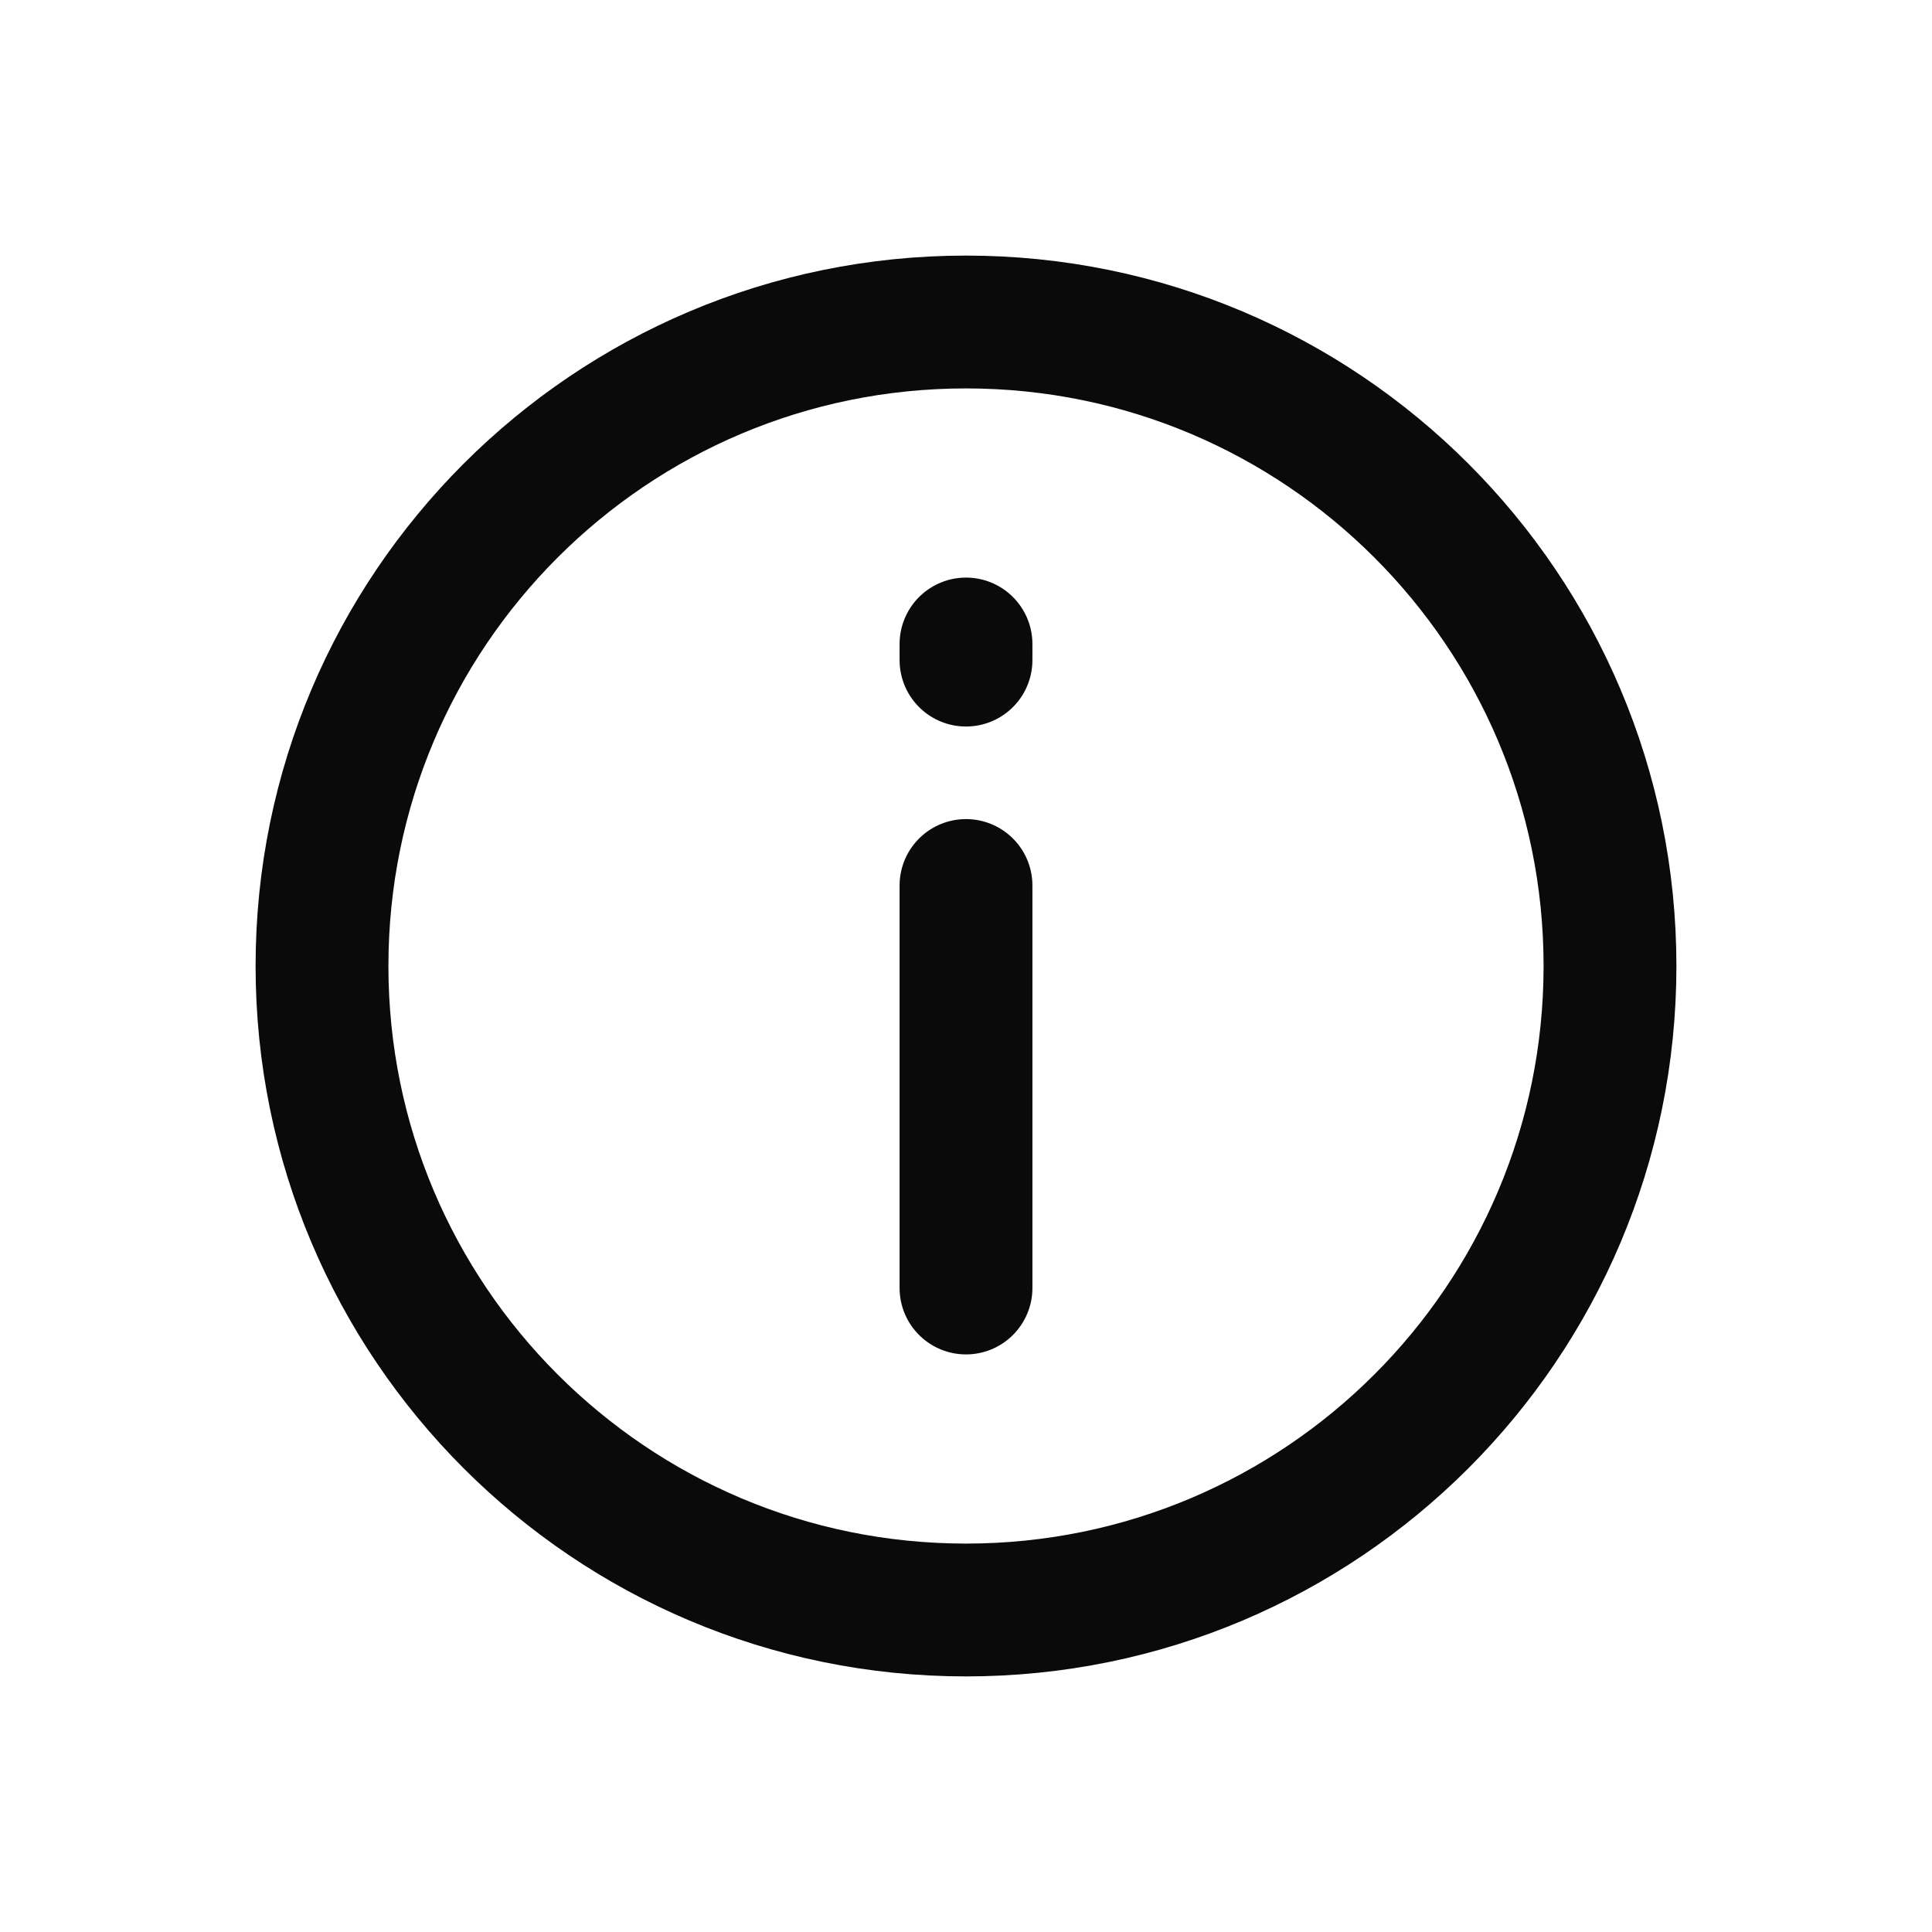
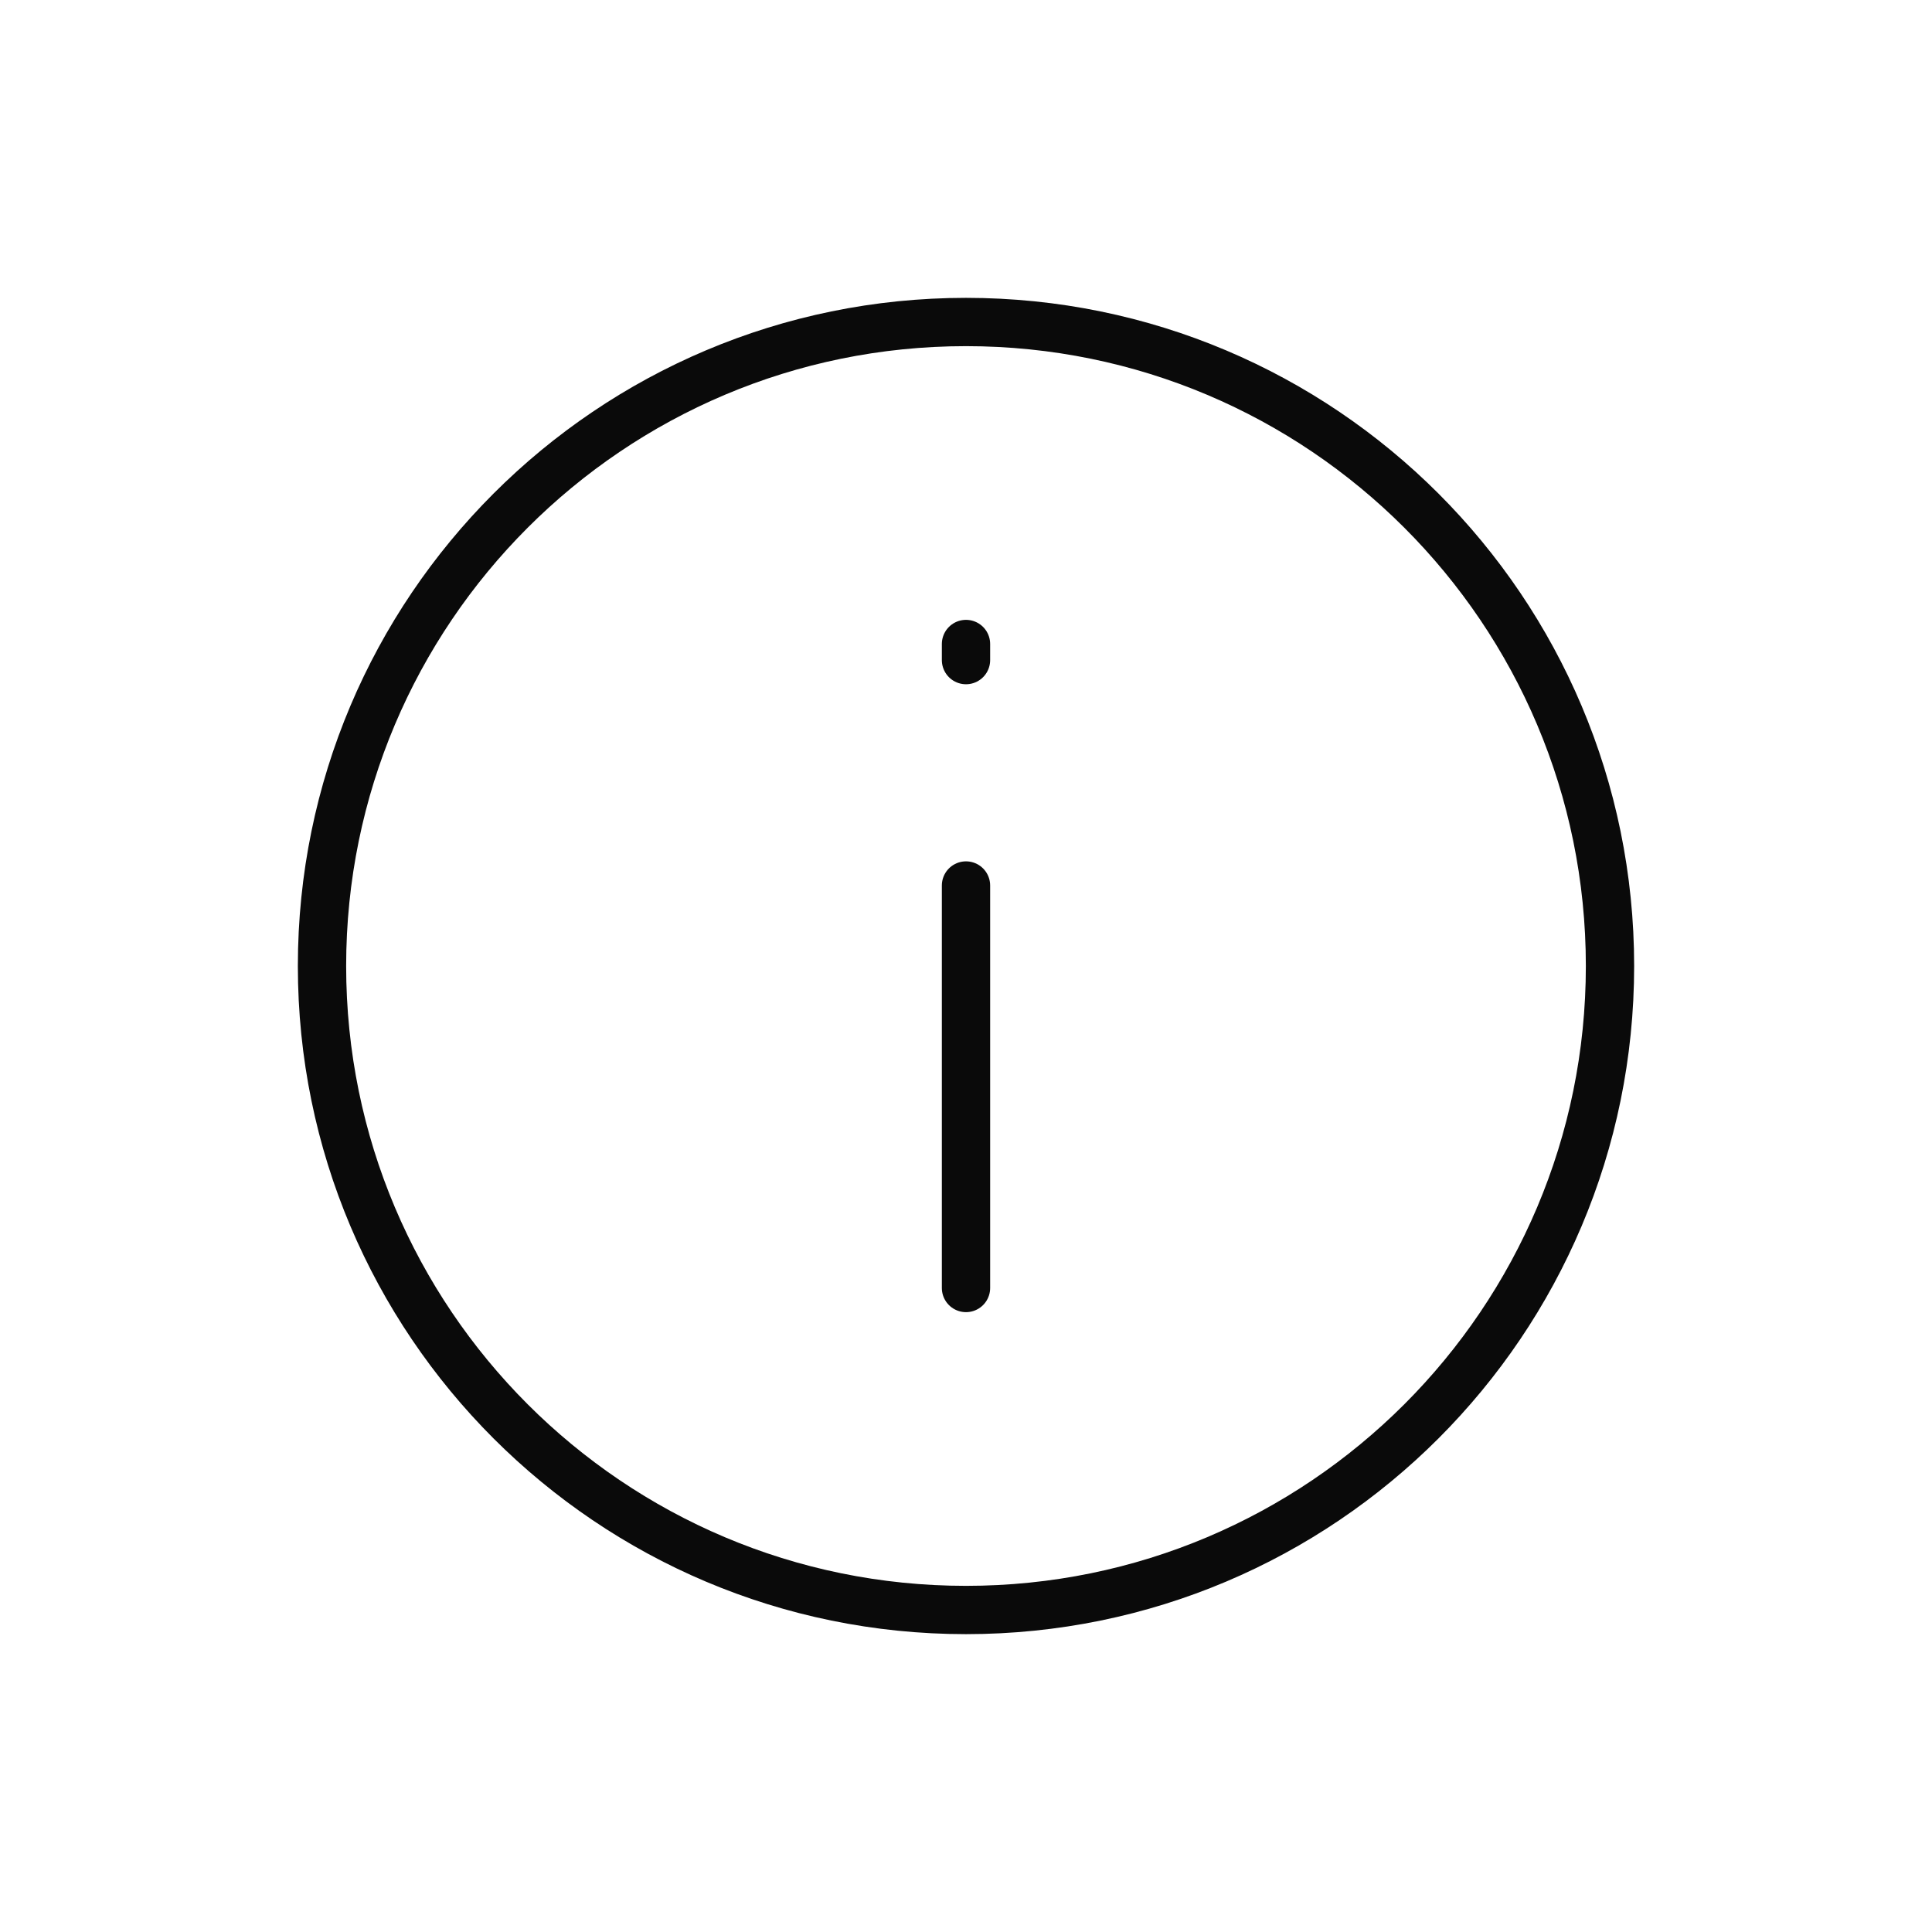
- <svg xmlns="http://www.w3.org/2000/svg" viewBox="0 0 24 24" fill="none" stroke="#0A0A0A" stroke-width="1.65" stroke-linecap="round" stroke-linejoin="round">
+ <svg xmlns="http://www.w3.org/2000/svg" viewBox="0 0 24 24" fill="none" stroke="#0A0A0A" stroke-width="0.6" stroke-linecap="round" stroke-linejoin="round">
  <circle cx="12" cy="12" r="8" />
  <path d="M12 11v5M12 8v.2" />
</svg>
